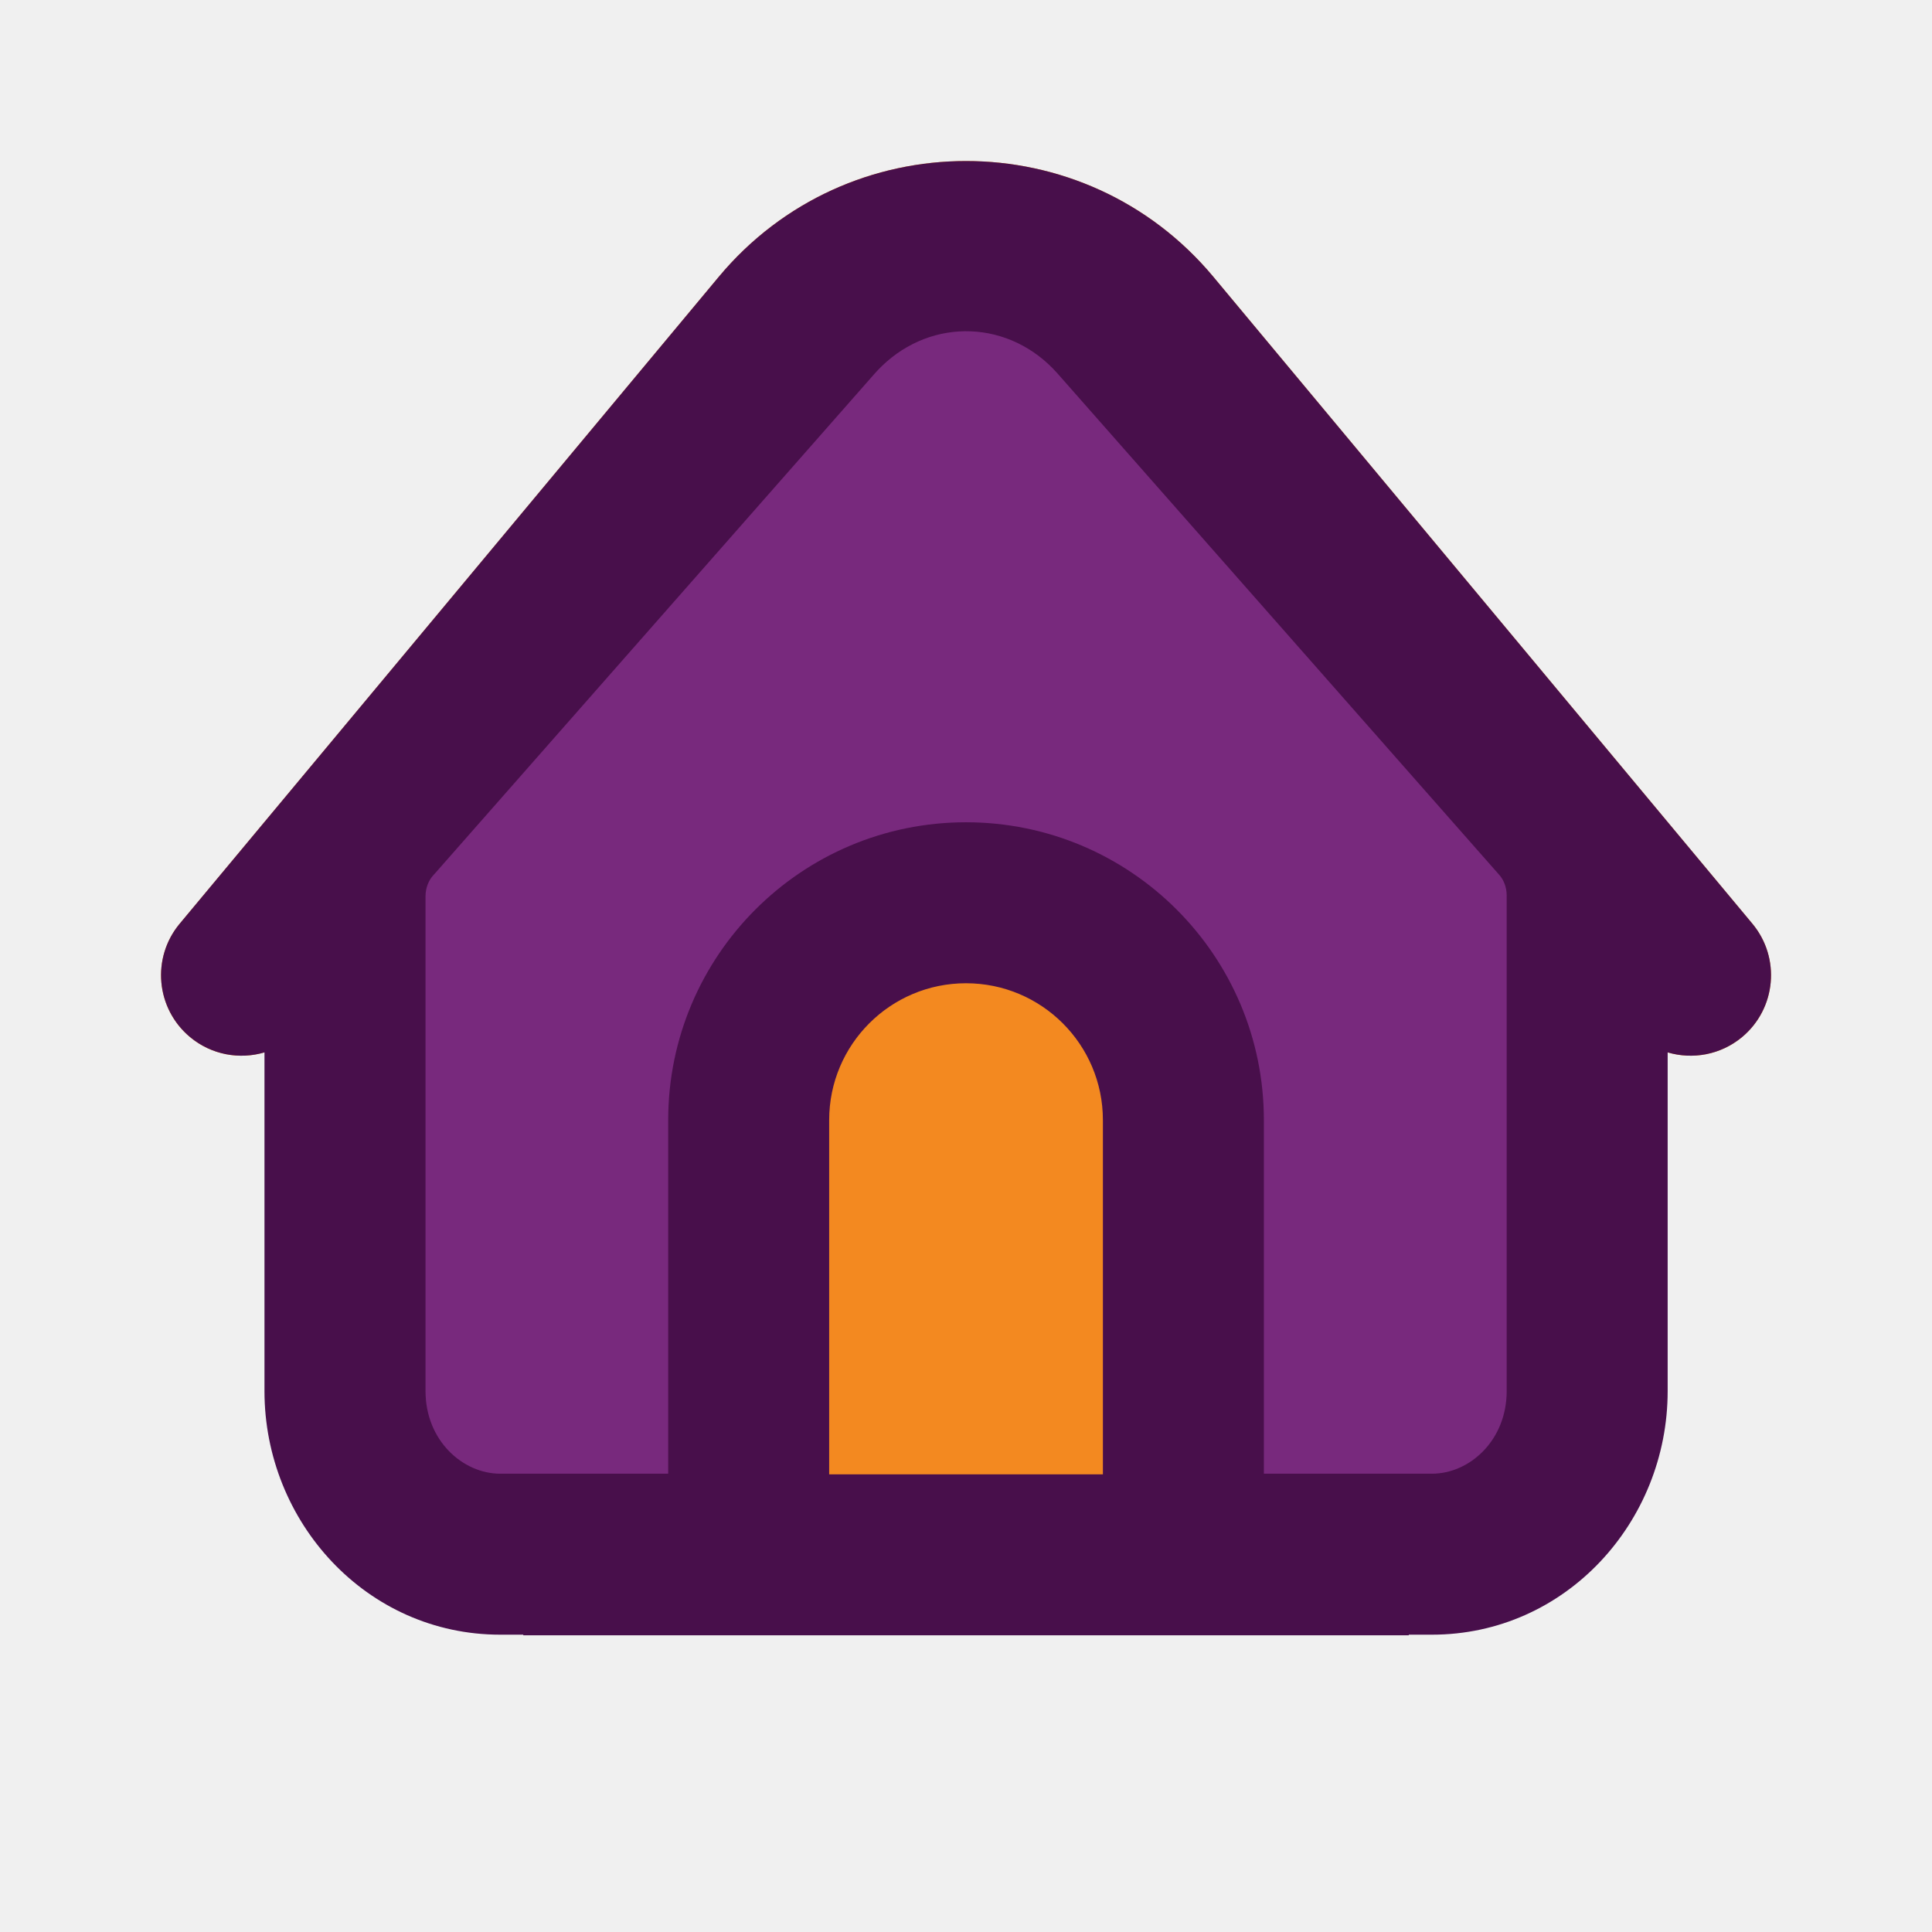
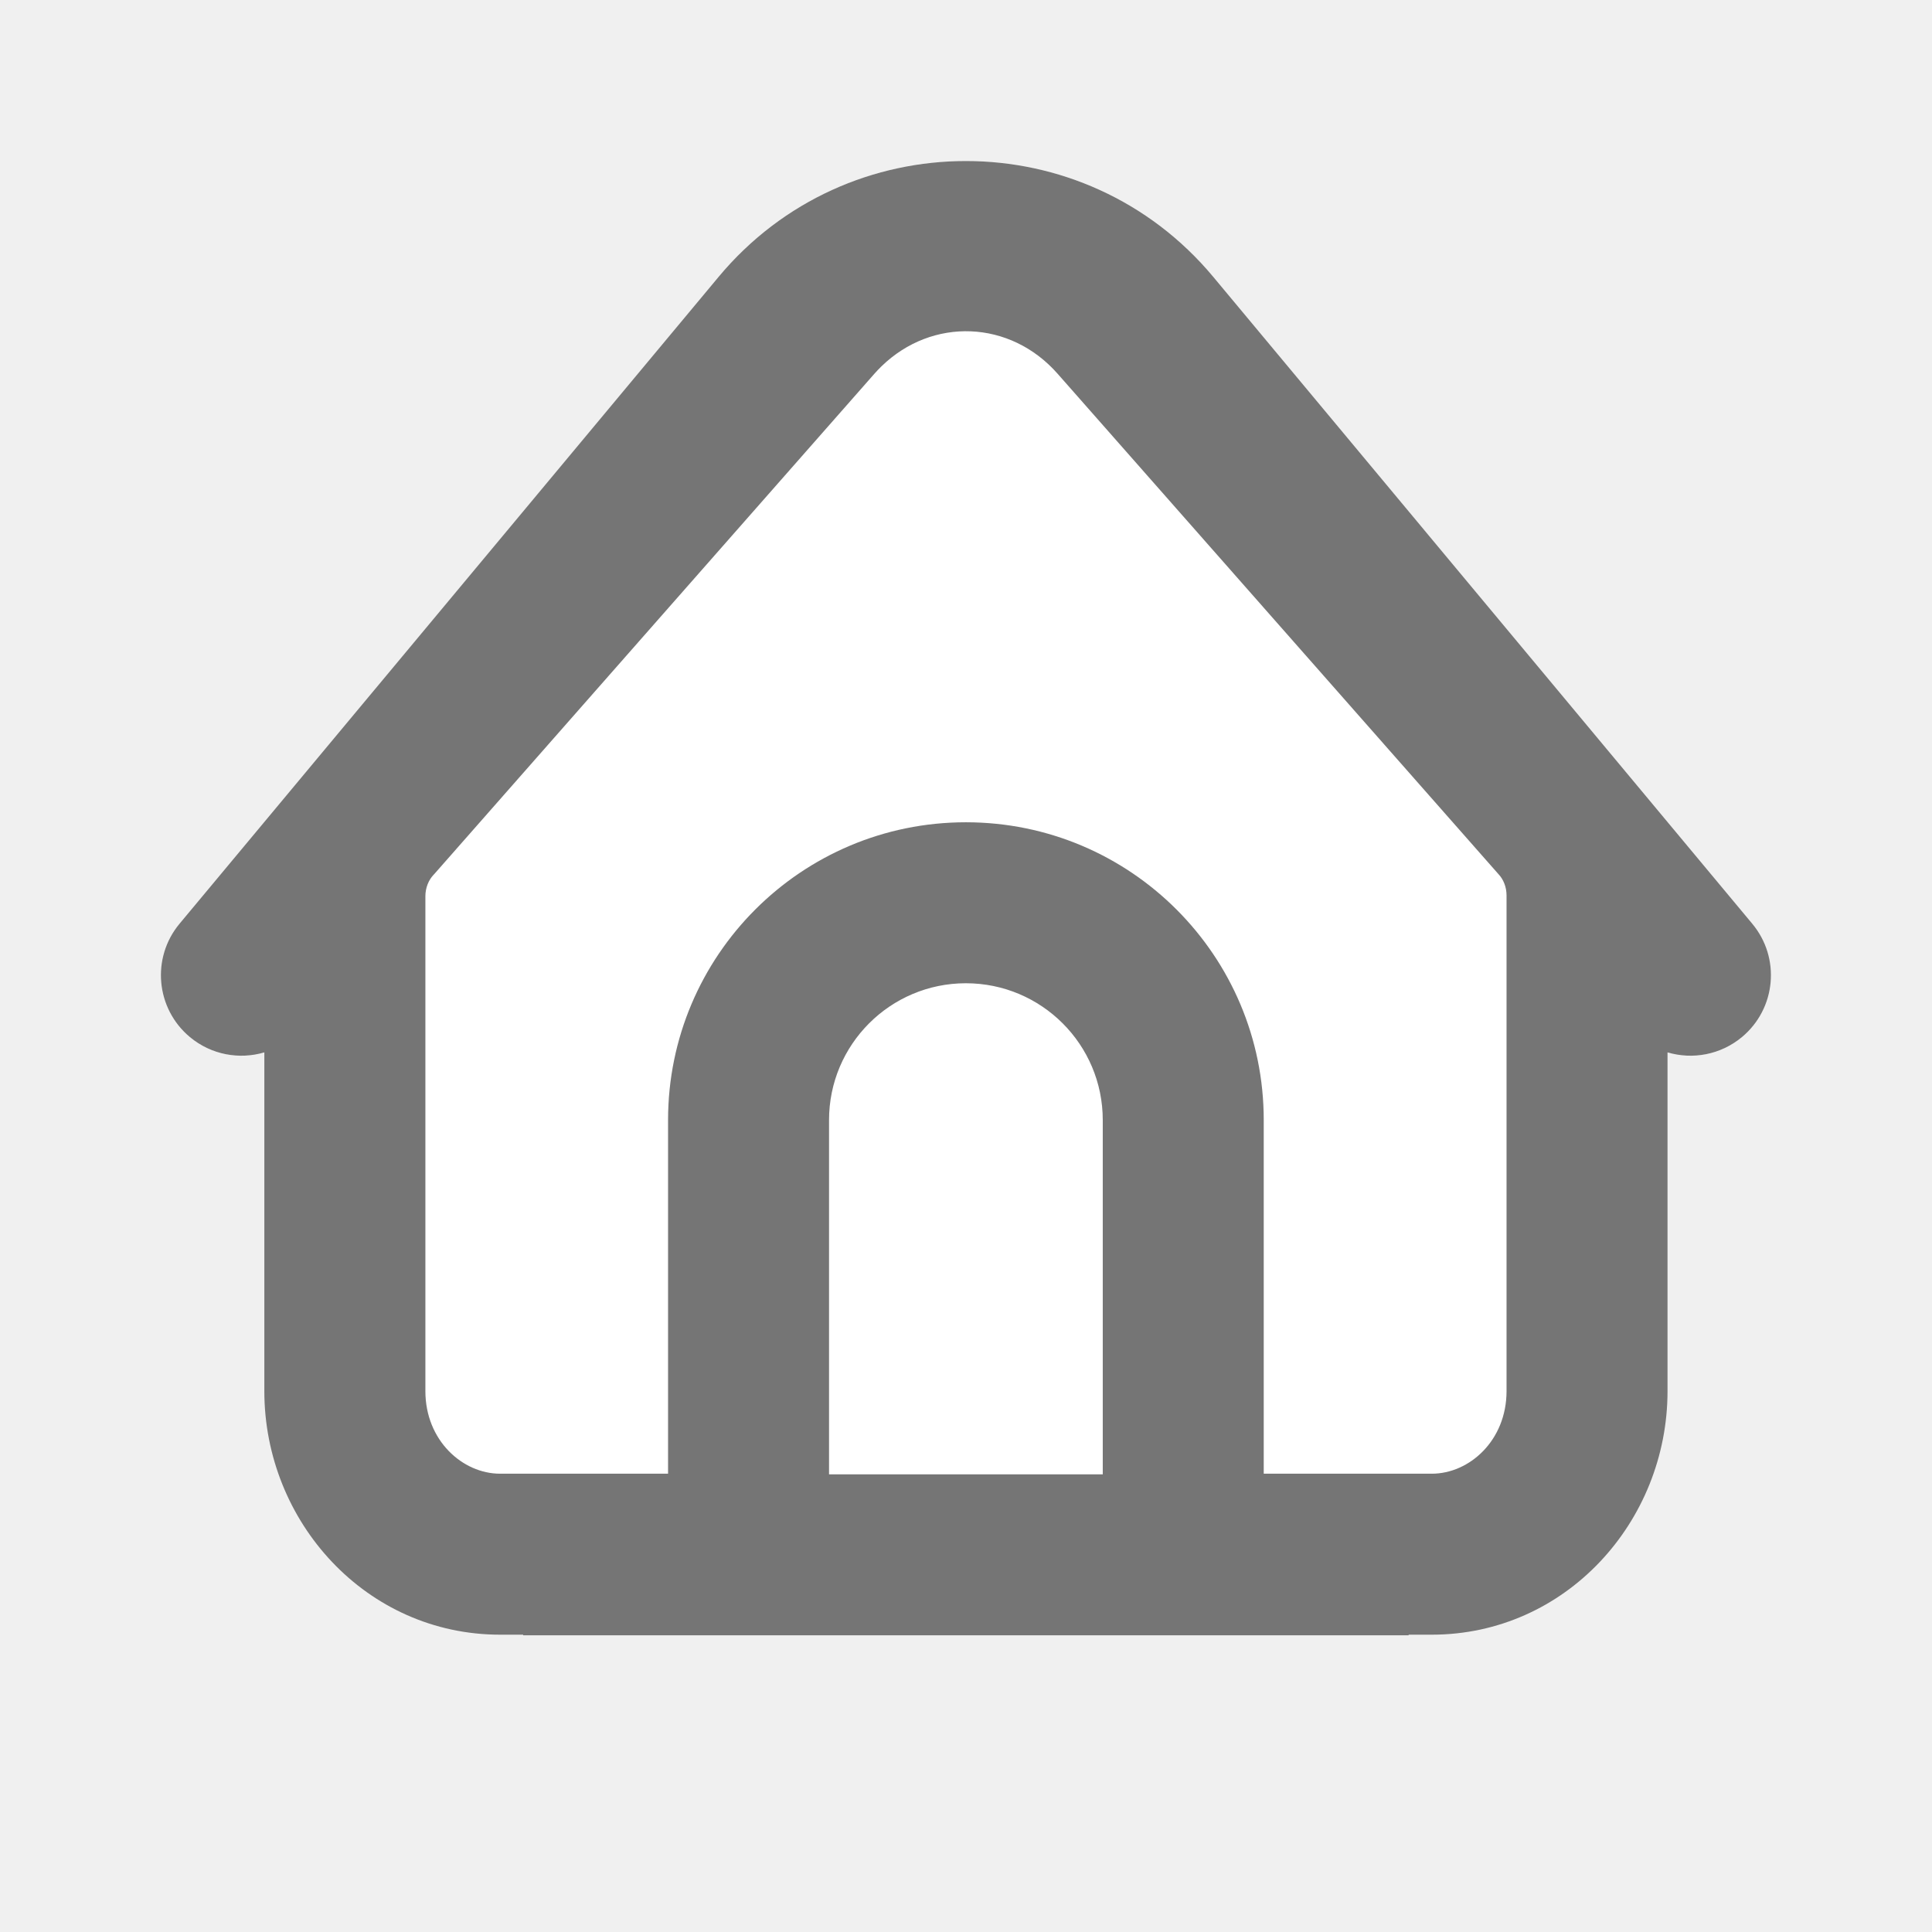
<svg xmlns="http://www.w3.org/2000/svg" width="28" height="28" viewBox="0 0 28 28" fill="none">
  <g id="Bulk/Navbar/Home">
    <g id="Vector">
-       <path d="M17.751 17.799V22.524H20.752C21.994 22.524 23.002 21.466 23.002 20.161V12.978C23.002 12.569 22.851 12.175 22.58 11.881L16.205 4.646C15.081 3.368 13.182 3.289 11.965 4.47C11.908 4.526 11.852 4.585 11.799 4.646L5.435 11.879C5.156 12.174 4.999 12.573 5 12.989V20.161C5 21.466 6.007 22.524 7.25 22.524H10.25V17.799C10.264 15.651 11.916 13.897 13.91 13.847C15.97 13.794 17.735 15.578 17.751 17.799Z" fill="#78297D" />
-       <path fill-rule="evenodd" clip-rule="evenodd" d="M15.793 5.507C14.86 4.387 13.141 4.387 12.208 5.507L4.397 14.88C3.984 15.375 3.249 15.442 2.754 15.03C2.259 14.617 2.192 13.882 2.604 13.387L10.416 4.013C12.281 1.774 15.72 1.774 17.586 4.013L25.397 13.387C25.809 13.882 25.742 14.617 25.248 15.03C24.753 15.442 24.017 15.375 23.604 14.88L15.793 5.507Z" fill="#F38920" />
-       <path d="M14.001 13.084C12.261 13.084 10.851 14.494 10.851 16.233V22.534H17.151V16.233C17.151 14.494 15.74 13.084 14.001 13.084Z" fill="#F38920" />
-       <path fill-rule="evenodd" clip-rule="evenodd" d="M3.833 15.252C3.472 15.359 3.065 15.289 2.754 15.03C2.259 14.617 2.192 13.882 2.604 13.387L10.416 4.013C12.281 1.774 15.72 1.774 17.586 4.013L25.397 13.387C25.809 13.882 25.742 14.617 25.248 15.03C24.936 15.289 24.53 15.359 24.169 15.252V20.161C24.169 22.056 22.692 23.691 20.752 23.691H20.417V23.7H7.584V23.691H7.25C5.31 23.691 3.833 22.056 3.833 20.161V15.252ZM18.317 21.358H20.752C21.298 21.358 21.836 20.876 21.836 20.161V12.978C21.836 12.854 21.79 12.745 21.722 12.672L21.713 12.662L15.33 5.417C14.643 4.636 13.514 4.594 12.778 5.308C12.742 5.343 12.708 5.379 12.675 5.416L6.298 12.665L6.283 12.681C6.215 12.754 6.167 12.864 6.167 12.989V20.161C6.167 20.876 6.705 21.358 7.25 21.358H9.684V16.233C9.684 13.85 11.616 11.917 14 11.917C16.384 11.917 18.317 13.85 18.317 16.233V21.358ZM15.984 21.367V16.233C15.984 15.138 15.096 14.25 14 14.25C12.905 14.25 12.017 15.138 12.017 16.233V21.367H15.984Z" fill="#480F4B" />
+       <path d="M17.749 17.799V22.524H20.75C21.992 22.524 23 21.466 23 20.161V12.978C23 12.569 22.849 12.175 22.578 11.881L16.203 4.646C15.079 3.368 13.18 3.289 11.963 4.47C11.906 4.526 11.85 4.585 11.796 4.646L5.433 11.879C5.154 12.174 4.998 12.573 4.998 12.989V20.161C4.998 21.466 6.005 22.524 7.248 22.524H10.248V17.799C10.262 15.651 11.914 13.897 13.908 13.847C15.968 13.794 17.734 15.578 17.749 17.799Z" fill="white" />
+       <path fill-rule="evenodd" clip-rule="evenodd" d="M15.791 5.507C14.858 4.387 13.139 4.387 12.206 5.507L4.395 14.88C3.982 15.375 3.247 15.442 2.752 15.03C2.257 14.617 2.19 13.882 2.602 13.387L10.414 4.013C12.279 1.774 15.718 1.774 17.584 4.013L25.395 13.387C25.808 13.882 25.741 14.617 25.246 15.03C24.751 15.442 24.015 15.375 23.602 14.88L15.791 5.507Z" fill="white" />
+       <path d="M13.999 13.084C12.259 13.084 10.849 14.494 10.849 16.233V22.534H17.149V16.233C17.149 14.494 15.738 13.084 13.999 13.084Z" fill="white" />
+       <path fill-rule="evenodd" clip-rule="evenodd" d="M3.831 15.252C3.47 15.359 3.063 15.289 2.752 15.03C2.257 14.617 2.19 13.882 2.602 13.387L10.414 4.013C12.279 1.774 15.718 1.774 17.584 4.013L25.395 13.387C25.808 13.882 25.741 14.617 25.246 15.03C24.934 15.289 24.528 15.359 24.167 15.252V20.161C24.167 22.056 22.69 23.691 20.75 23.691H20.415V23.7H7.582V23.691H7.248C5.308 23.691 3.831 22.056 3.831 20.161V15.252ZM18.315 21.358H20.75C21.296 21.358 21.834 20.876 21.834 20.161V12.978C21.834 12.854 21.788 12.745 21.72 12.672L21.711 12.662L15.328 5.417C14.641 4.636 13.512 4.594 12.776 5.308C12.74 5.343 12.706 5.379 12.673 5.416L6.296 12.665L6.281 12.681C6.213 12.754 6.165 12.864 6.165 12.989V20.161C6.165 20.876 6.703 21.358 7.248 21.358H9.682V16.233C9.682 13.85 11.614 11.917 13.998 11.917C16.383 11.917 18.315 13.85 18.315 16.233V21.358ZM15.982 21.367V16.233C15.982 15.138 15.094 14.25 13.998 14.25C12.903 14.25 12.015 15.138 12.015 16.233V21.367H15.982Z" fill="#757575" />
    </g>
  </g>
</svg>
